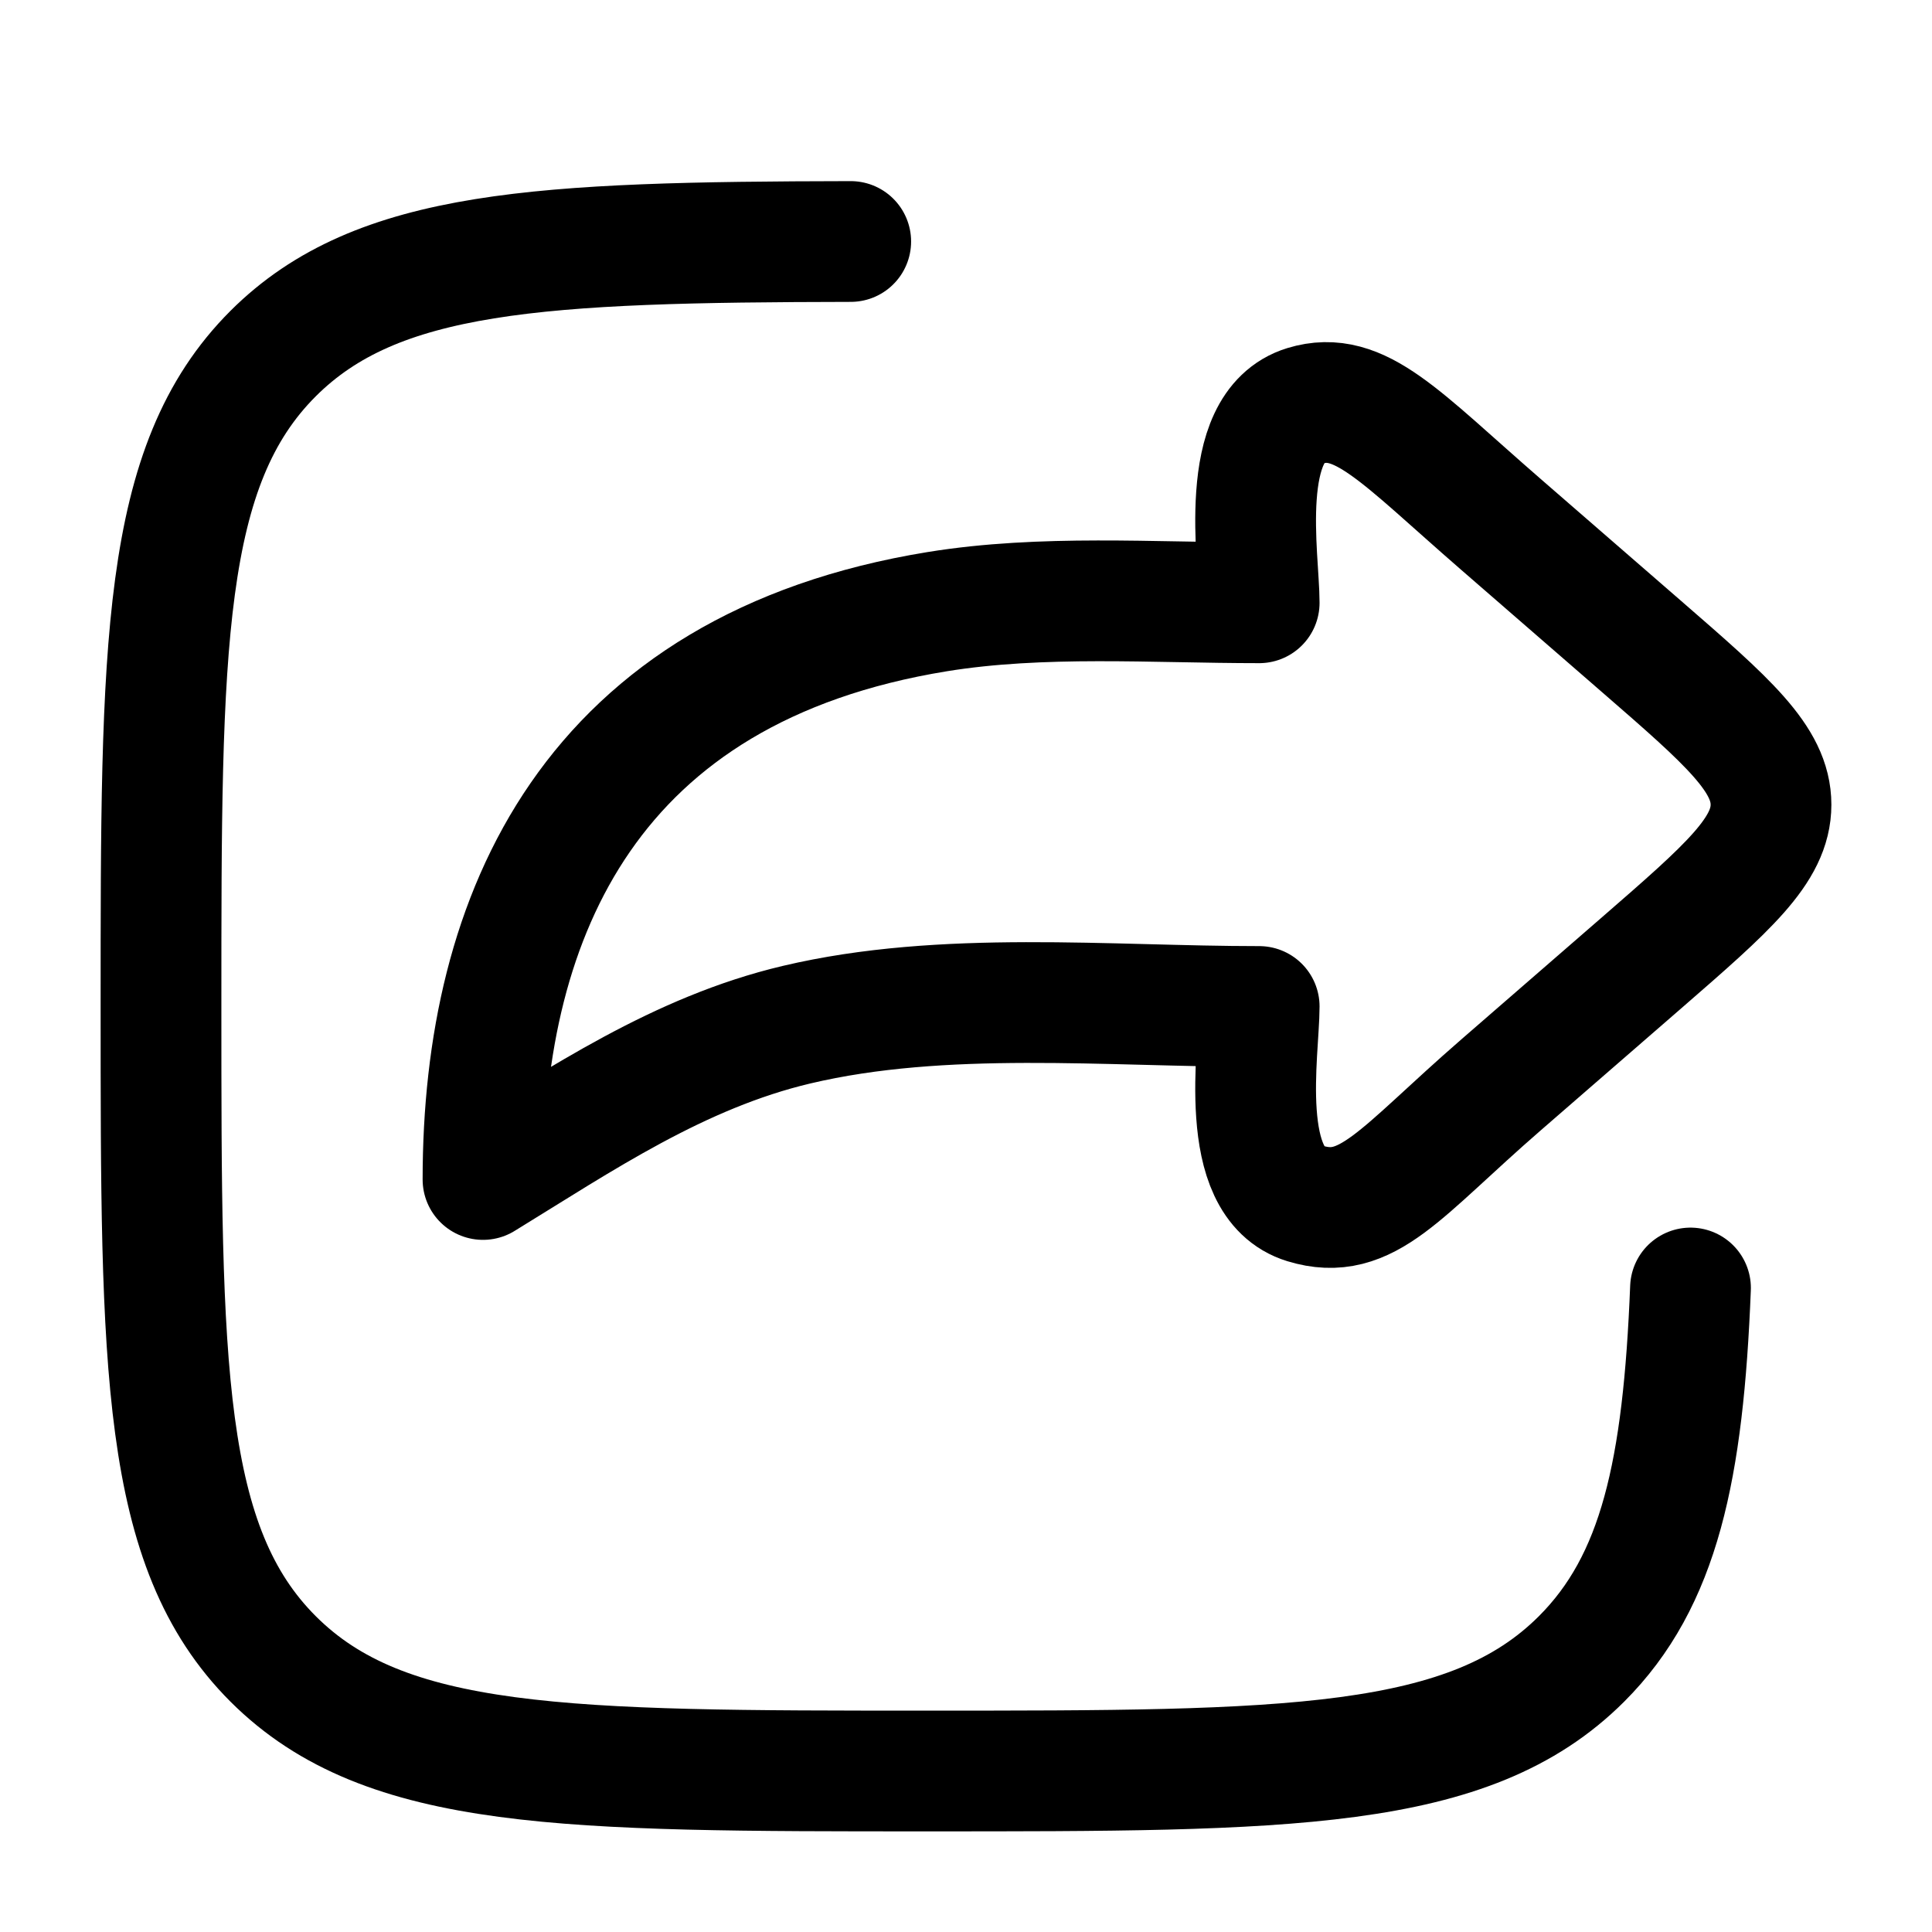
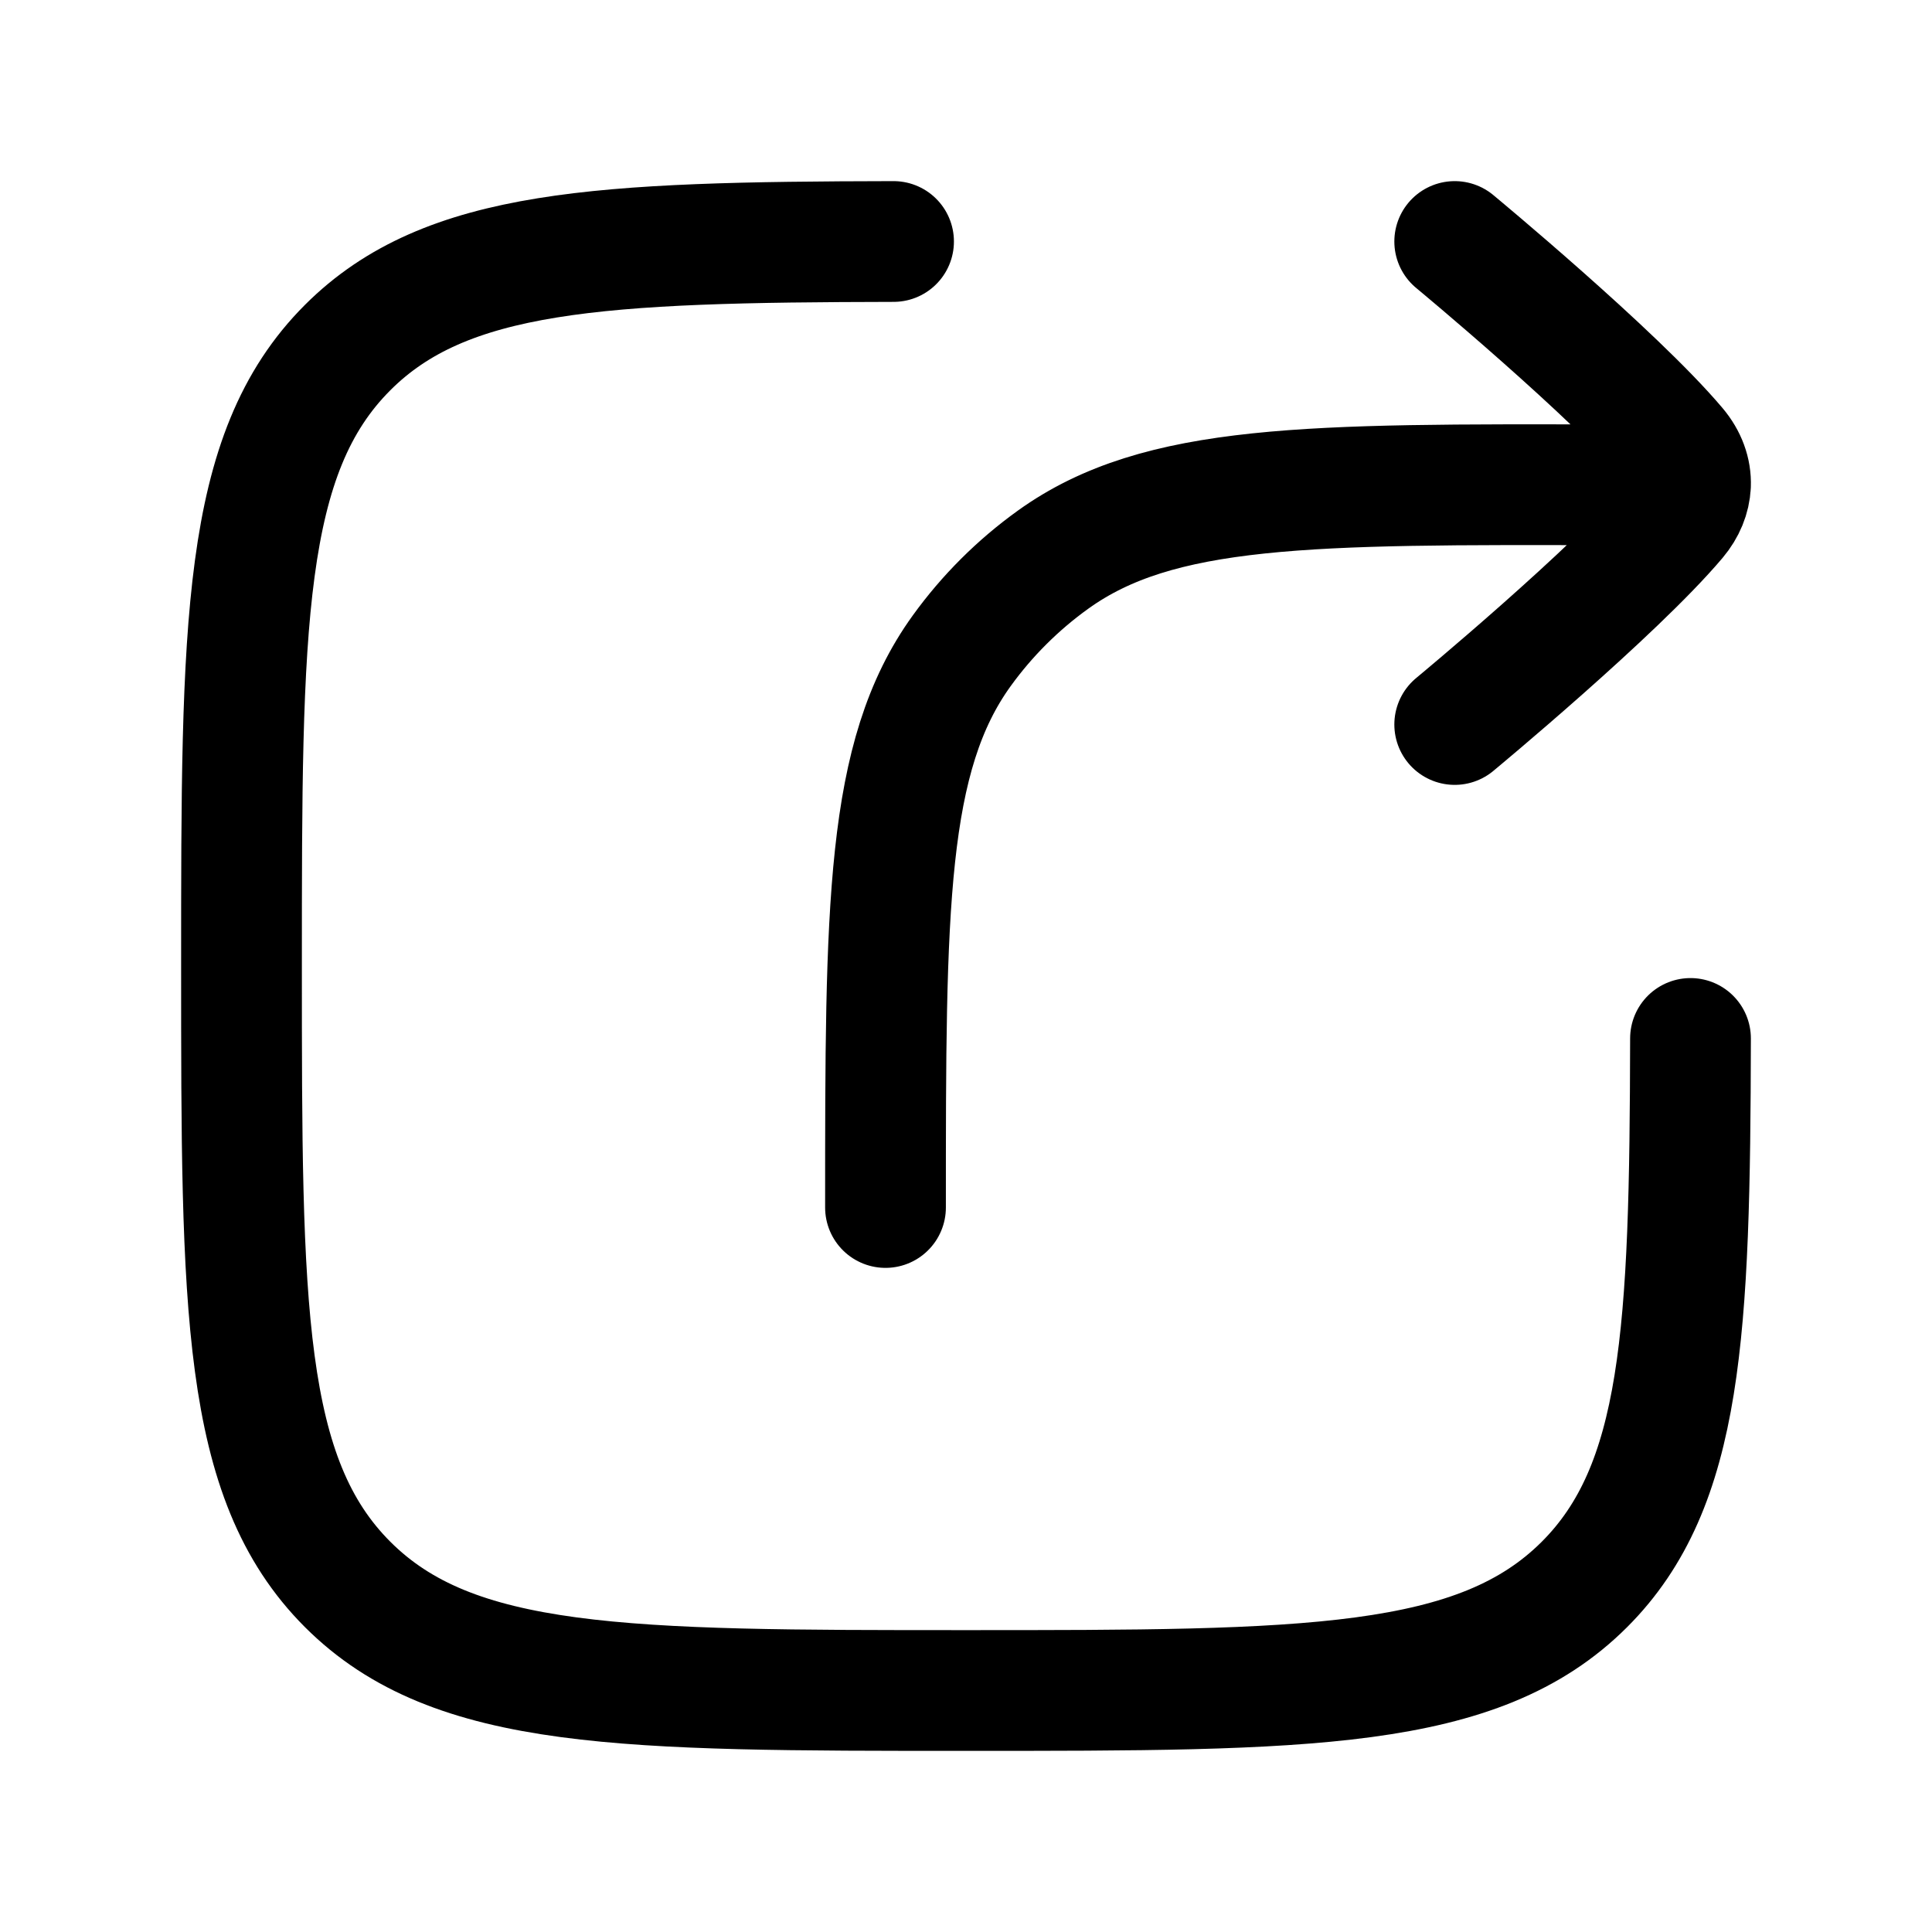
<svg xmlns="http://www.w3.org/2000/svg" viewBox="0 0 24 24" width="24" height="24" color="#000000" fill="none">
-   <path d="M20.393 8.032L18.646 6.515C17.387 5.422 16.894 4.834 16.212 5.041C15.362 5.301 15.642 6.936 15.642 7.488C14.321 7.488 12.947 7.387 11.644 7.598C7.345 8.297 6 11.357 6 14.652C7.217 13.906 8.433 13.075 9.895 12.729C11.721 12.297 13.76 12.503 15.642 12.503C15.642 13.055 15.362 14.691 16.212 14.95C16.984 15.186 17.387 14.57 18.646 13.477L20.393 11.96C21.464 11.029 22 10.564 22 9.996C22 9.428 21.464 8.962 20.393 8.032Z" stroke="currentColor" stroke-width="1.5" stroke-linecap="round" stroke-linejoin="round" />
-   <path d="M10.568 3C6.707 3.007 4.686 3.102 3.394 4.391C2 5.782 2 8.021 2 12.5C2 16.978 2 19.217 3.394 20.609C4.788 22 7.032 22 11.52 22C16.007 22 18.251 22 19.645 20.609C20.616 19.64 20.91 18.26 21 16" stroke="currentColor" stroke-width="1.5" stroke-linecap="round" stroke-linejoin="round" />
+   <path d="M11.1 3C7.451 3.007 5.539 3.096 4.318 4.318C3 5.636 3 7.757 3 12C3 16.242 3 18.364 4.318 19.682C5.636 21 7.758 21 12 21C16.243 21 18.364 21 19.683 19.682C20.904 18.461 20.993 16.549 21 12.9" stroke="currentColor" stroke-width="1.5" stroke-linecap="round" stroke-linejoin="round" />
+   <path d="M21 6.025L20 6.023C16.263 6.013 14.395 6.008 13.082 6.952C12.645 7.266 12.262 7.648 11.947 8.084C11 9.395 11 11.263 11 15M21 6.025C21.006 5.862 20.948 5.699 20.825 5.553C20.06 4.647 18.071 3 18.071 3M21 6.025C20.993 6.171 20.935 6.316 20.825 6.447C20.06 7.353 18.071 9 18.071 9" stroke="currentColor" stroke-width="1.5" stroke-linecap="round" stroke-linejoin="round" />
</svg>
